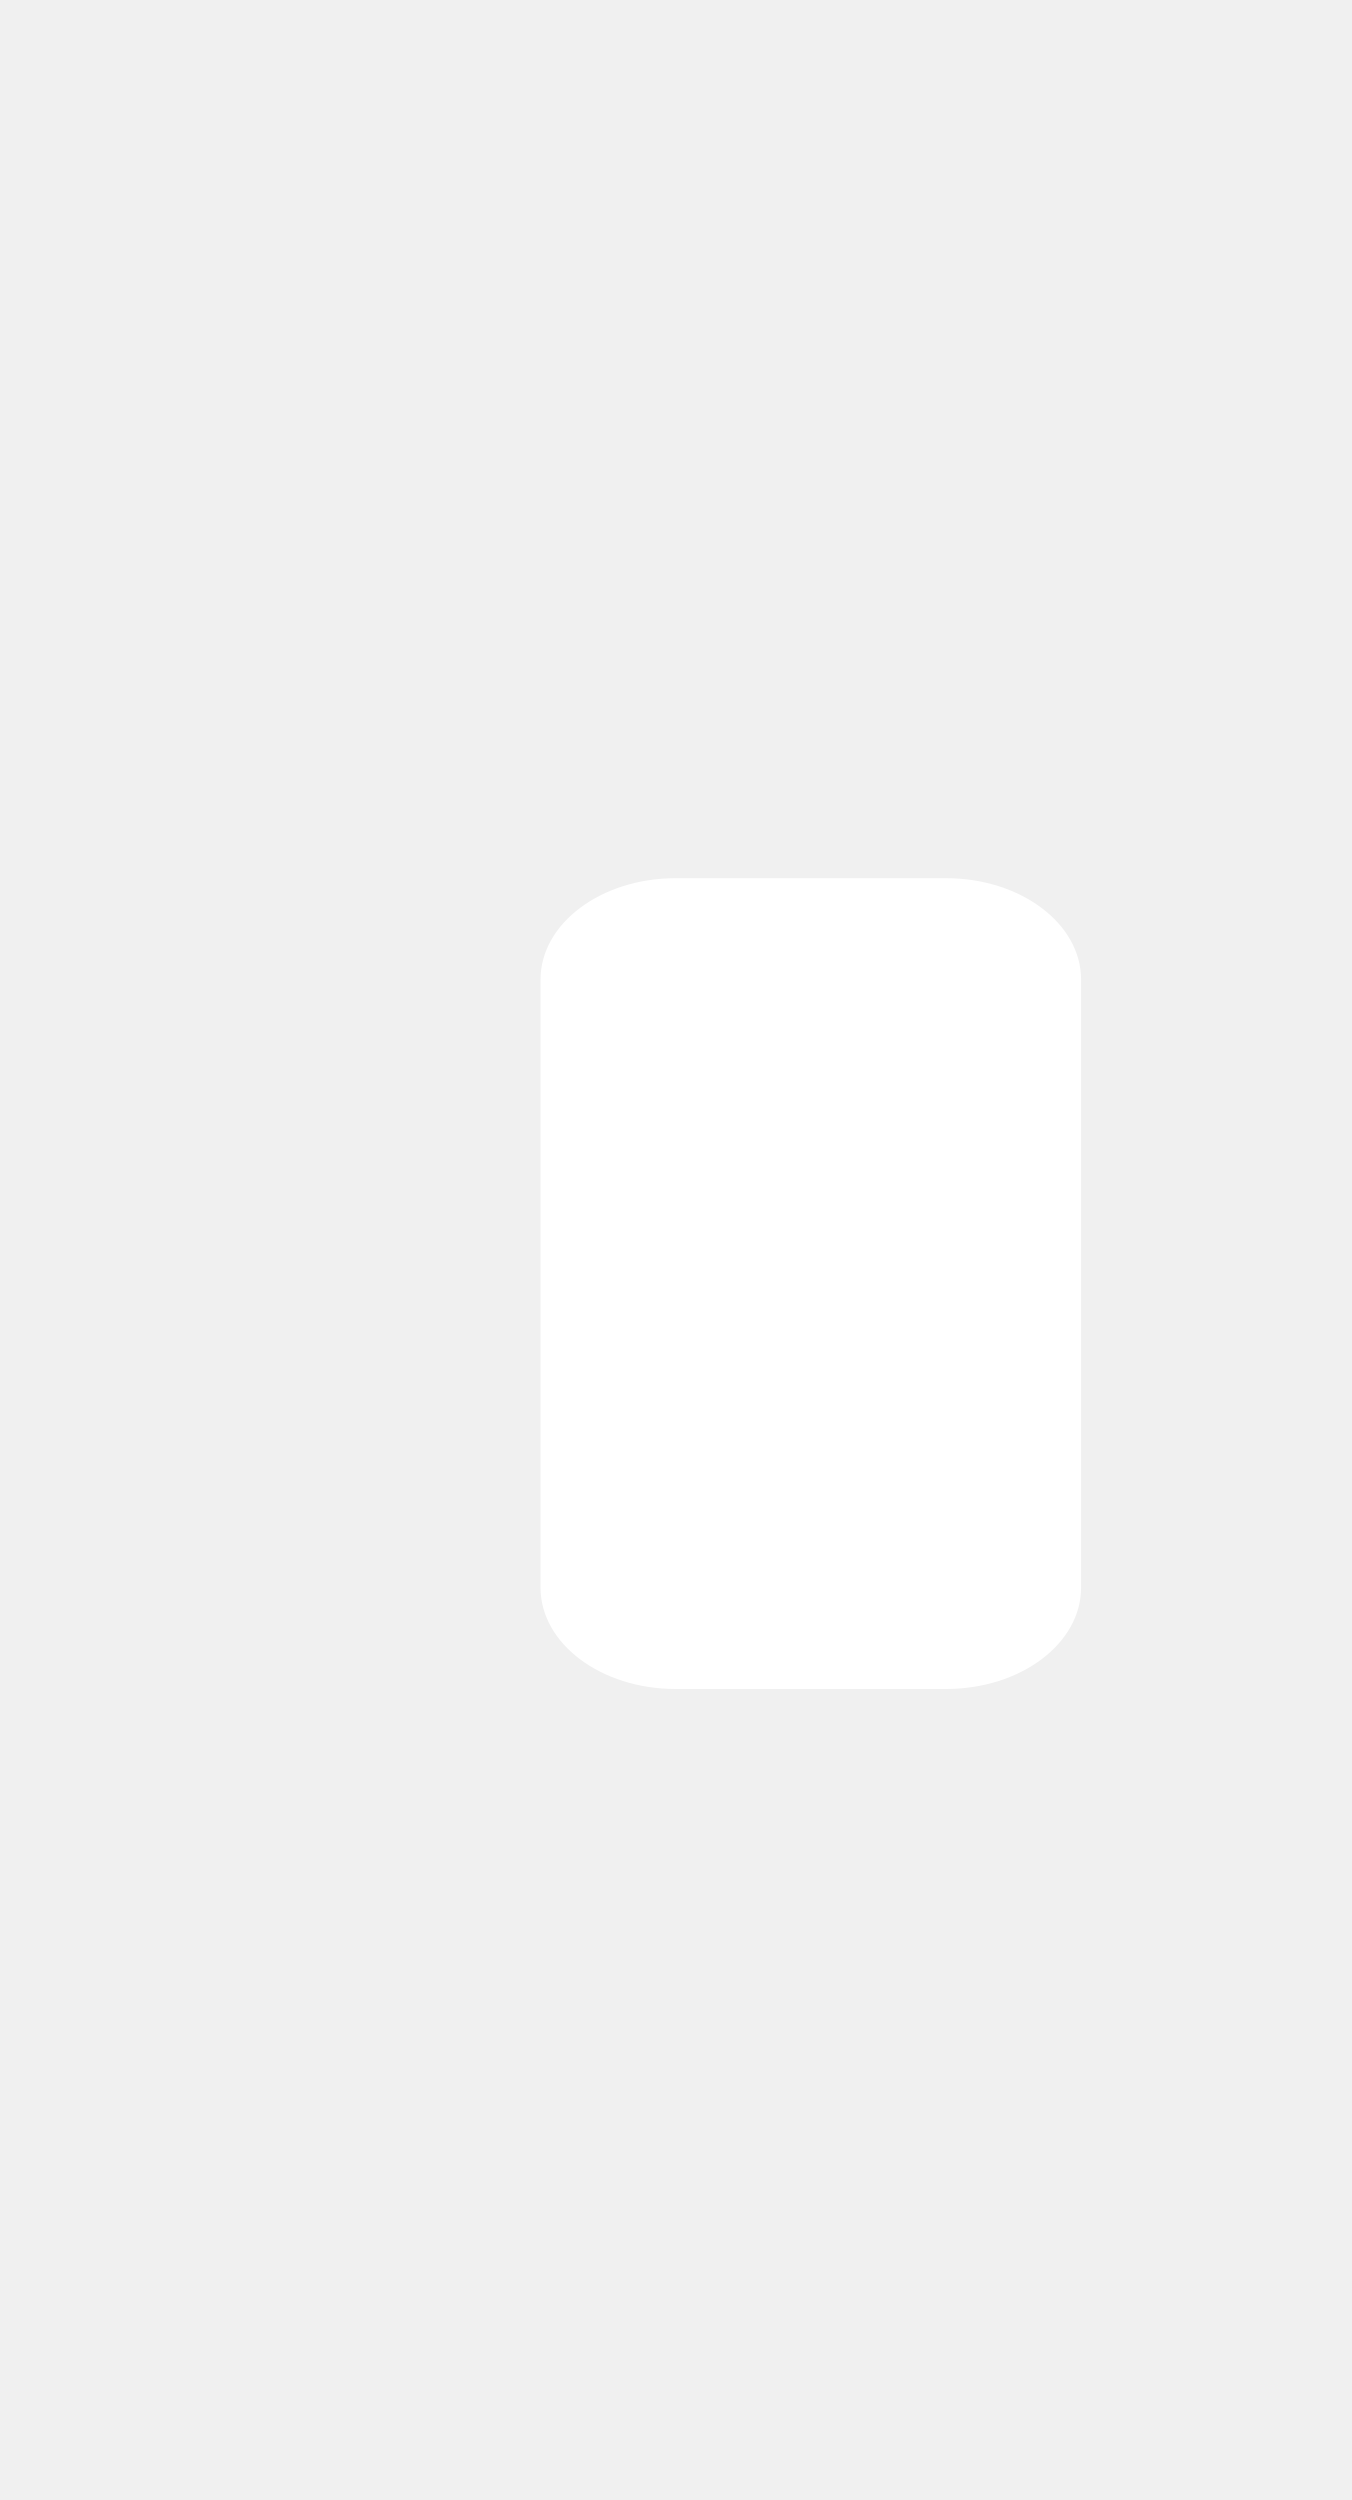
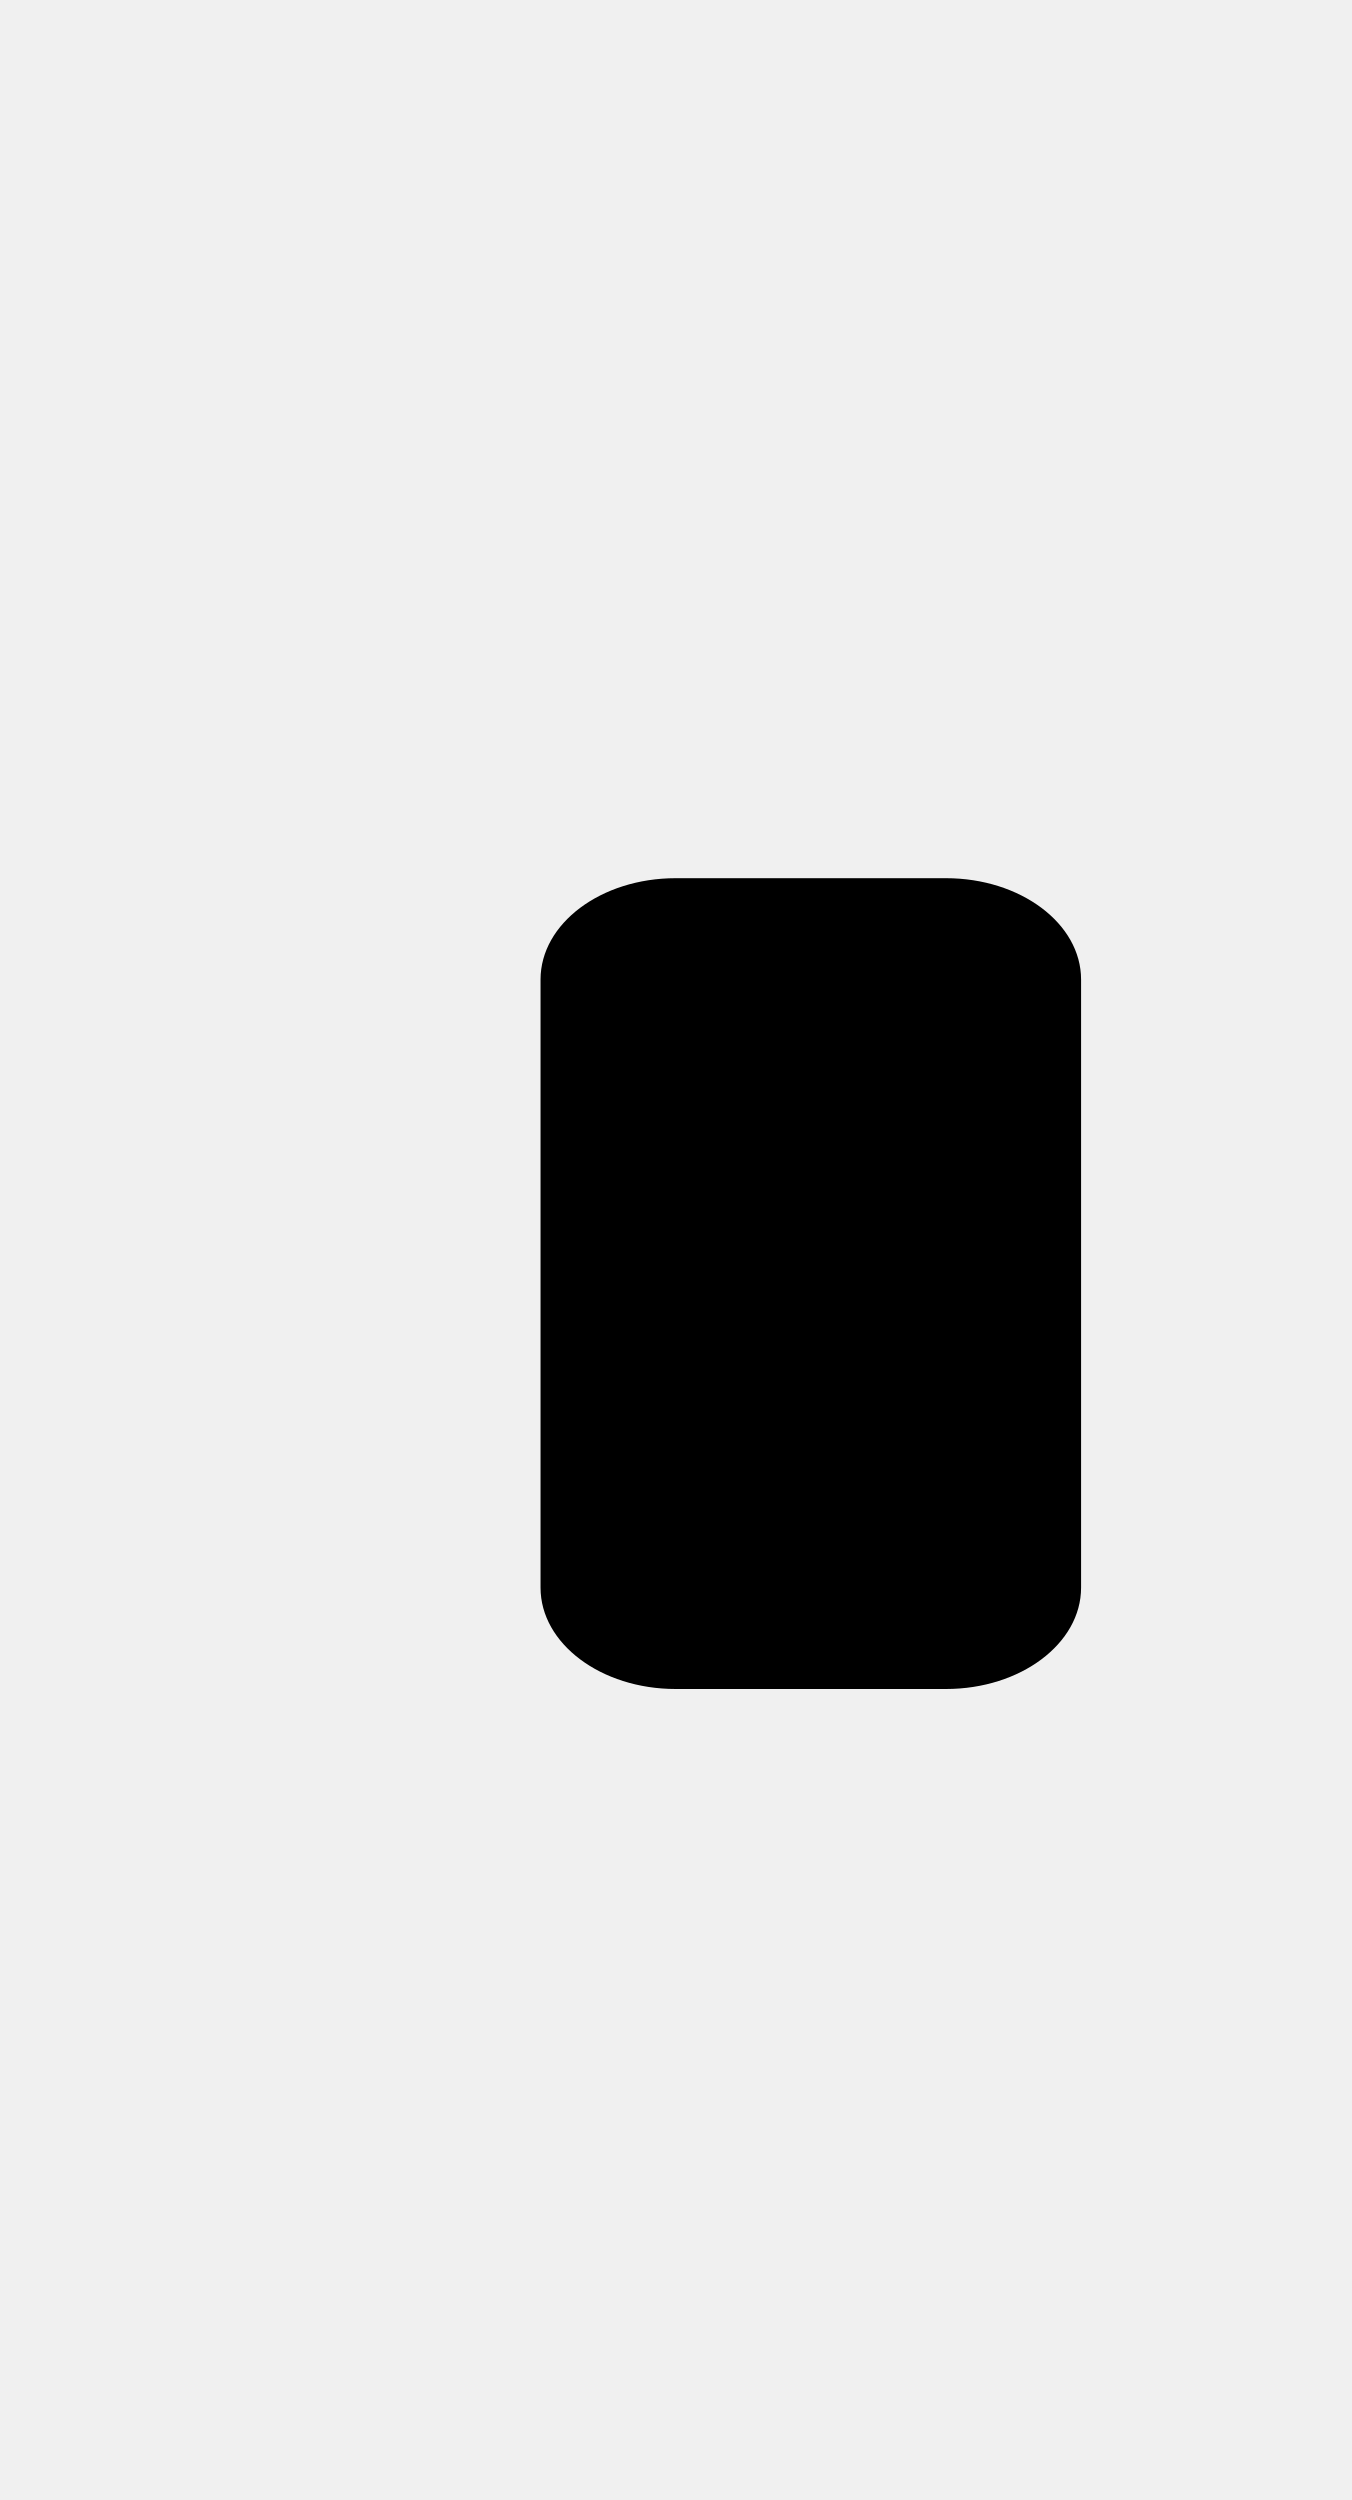
<svg xmlns="http://www.w3.org/2000/svg" width="20" height="37">
  <defs>
    <clipPath>
-       <rect y="1015.36" x="20" height="37" width="20" opacity="0.12" fill="#bf4040" color="#ffffff" />
+       <rect y="1015.36" x="20" height="37" width="20" opacity="0.12" fill="#ffb7ad" color="#ffffff" />
    </clipPath>
    <clipPath>
-       <rect y="1033.36" x="20" height="19" width="10" opacity="0.12" fill="#bf4040" color="#ffffff" />
+       <rect y="1033.36" x="20" height="19" width="10" opacity="0.12" fill="#ffb7ad" color="#ffffff" />
    </clipPath>
  </defs>
  <g transform="translate(0,-1015.362)">
    <g transform="matrix(2,0,0,1.499997,4,-530.6777)">
-       <rect rx="1" y="1039.36" x="2" height="8" width="4" fill="#ffffff" />
+       <rect rx="1" y="1039.36" x="2" height="8" width="4" fill="#000000" />
    </g>
  </g>
</svg>
